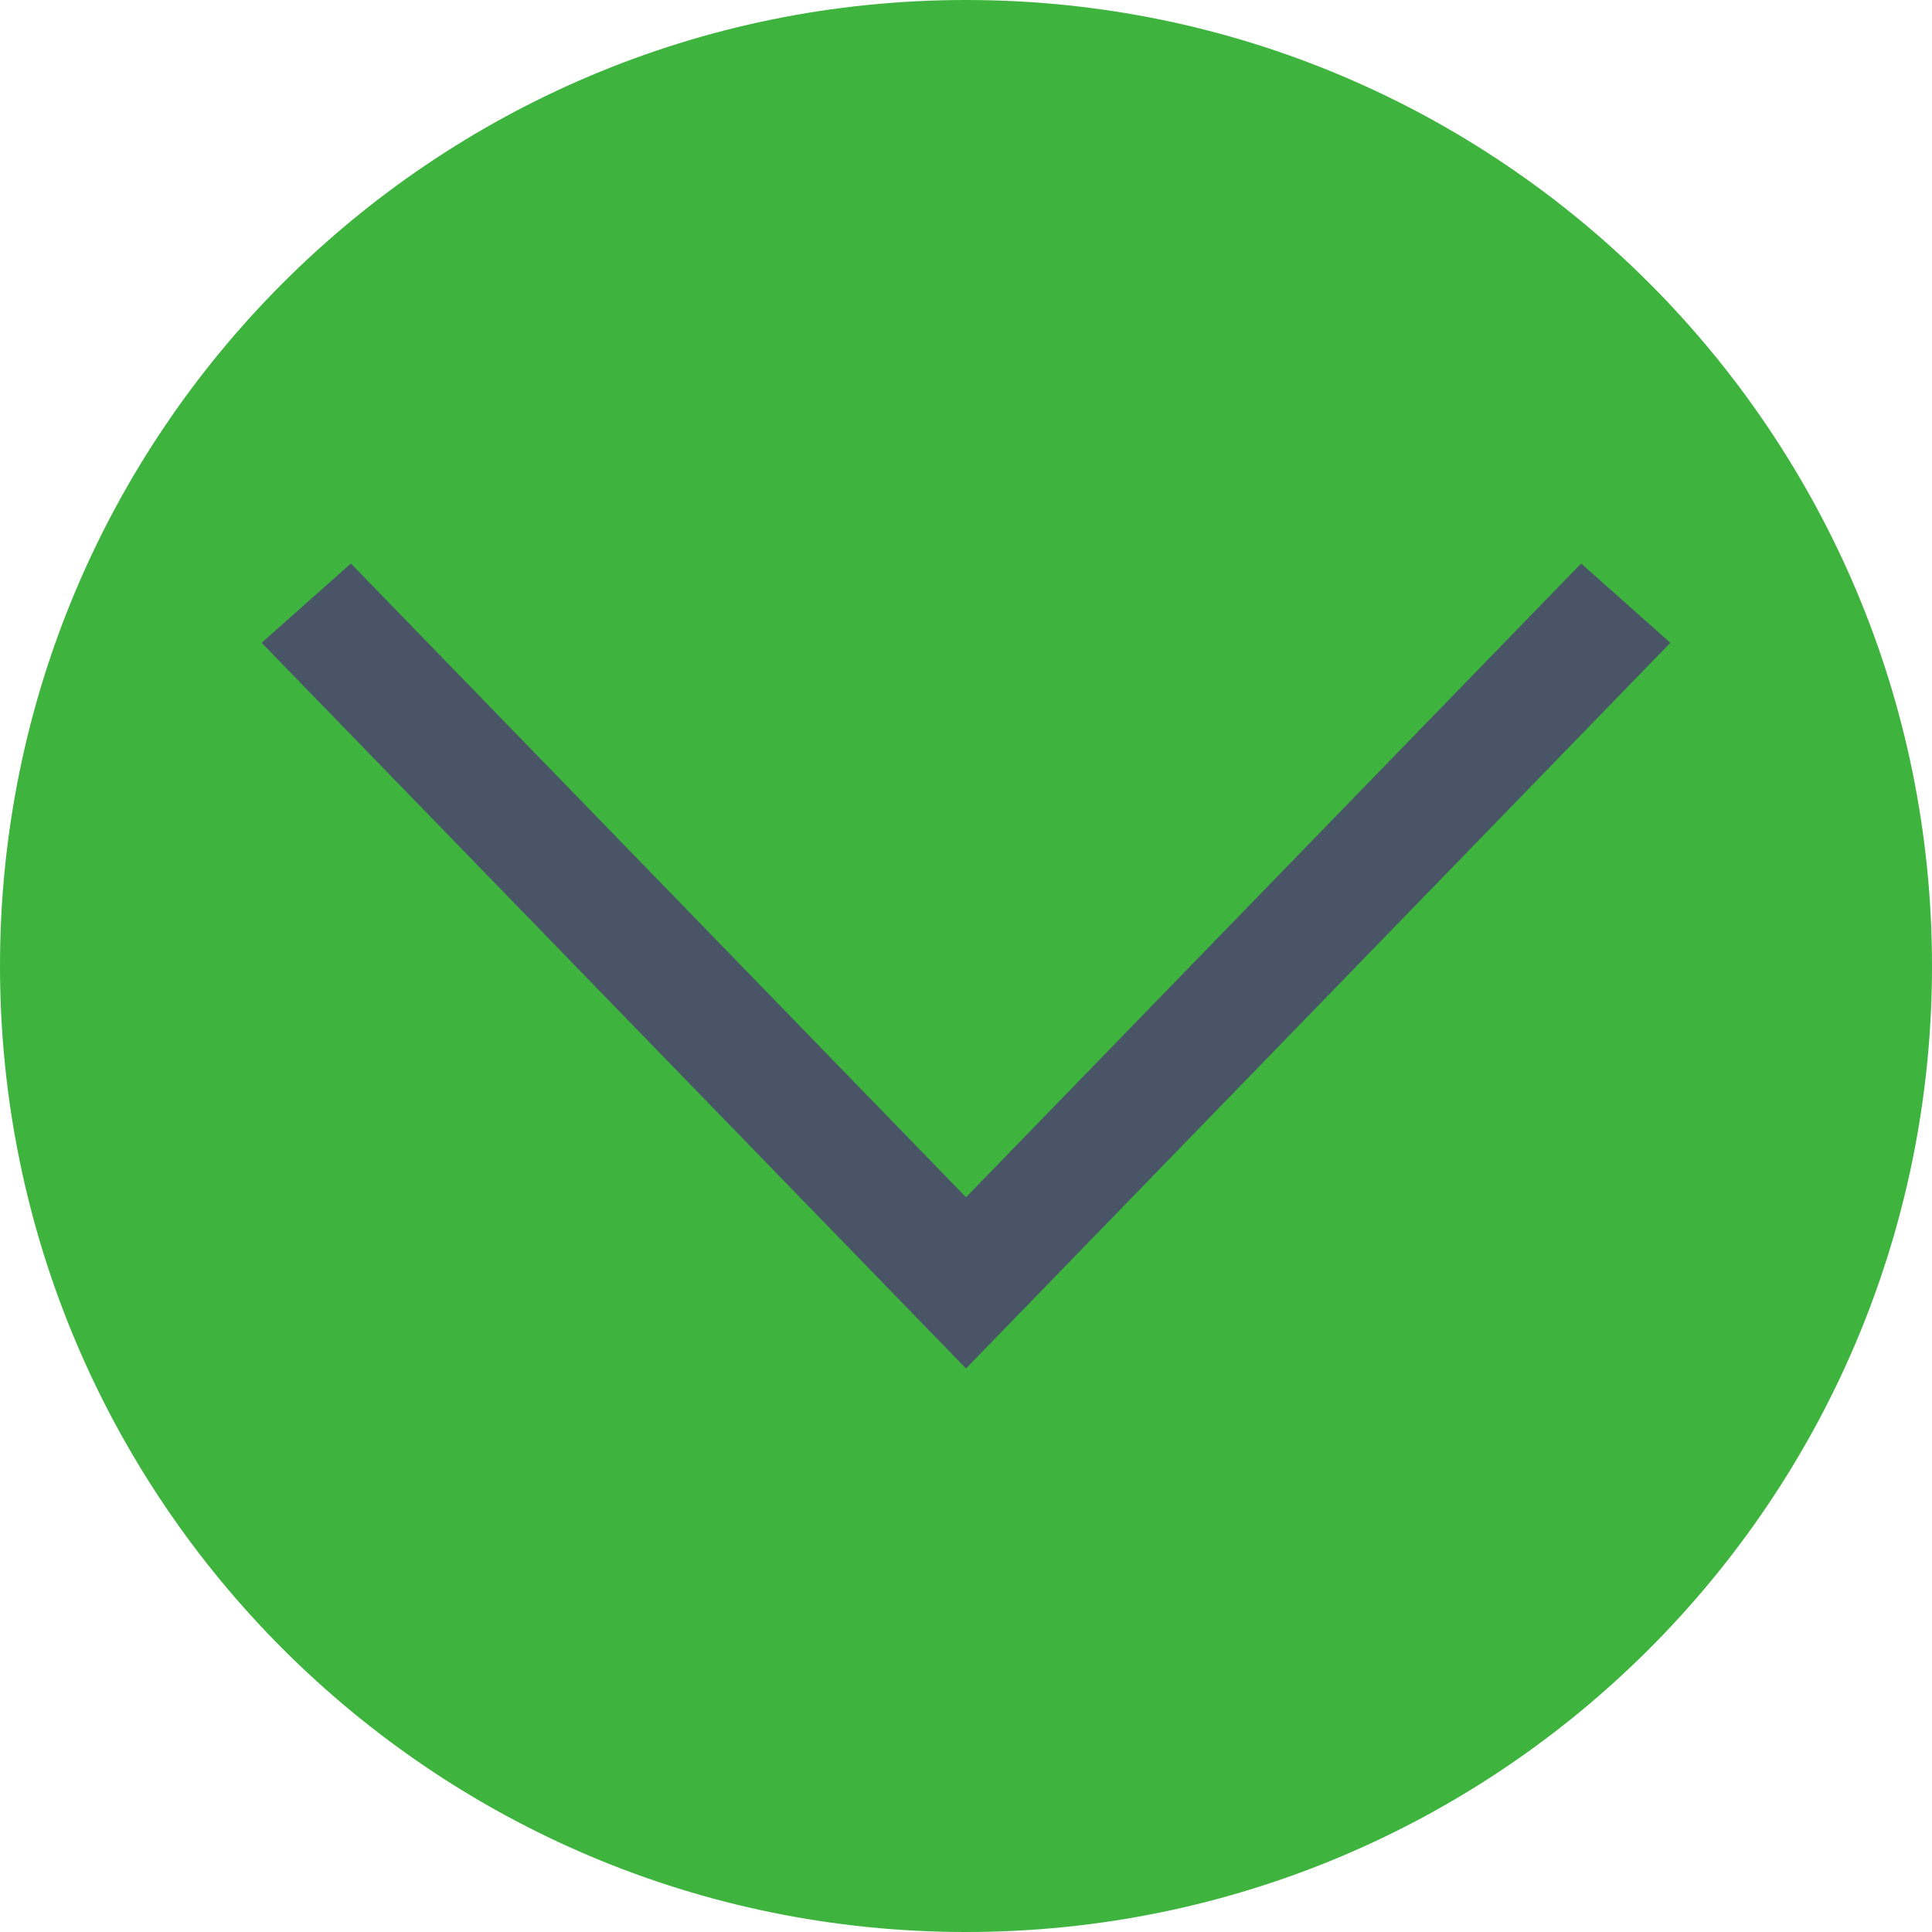
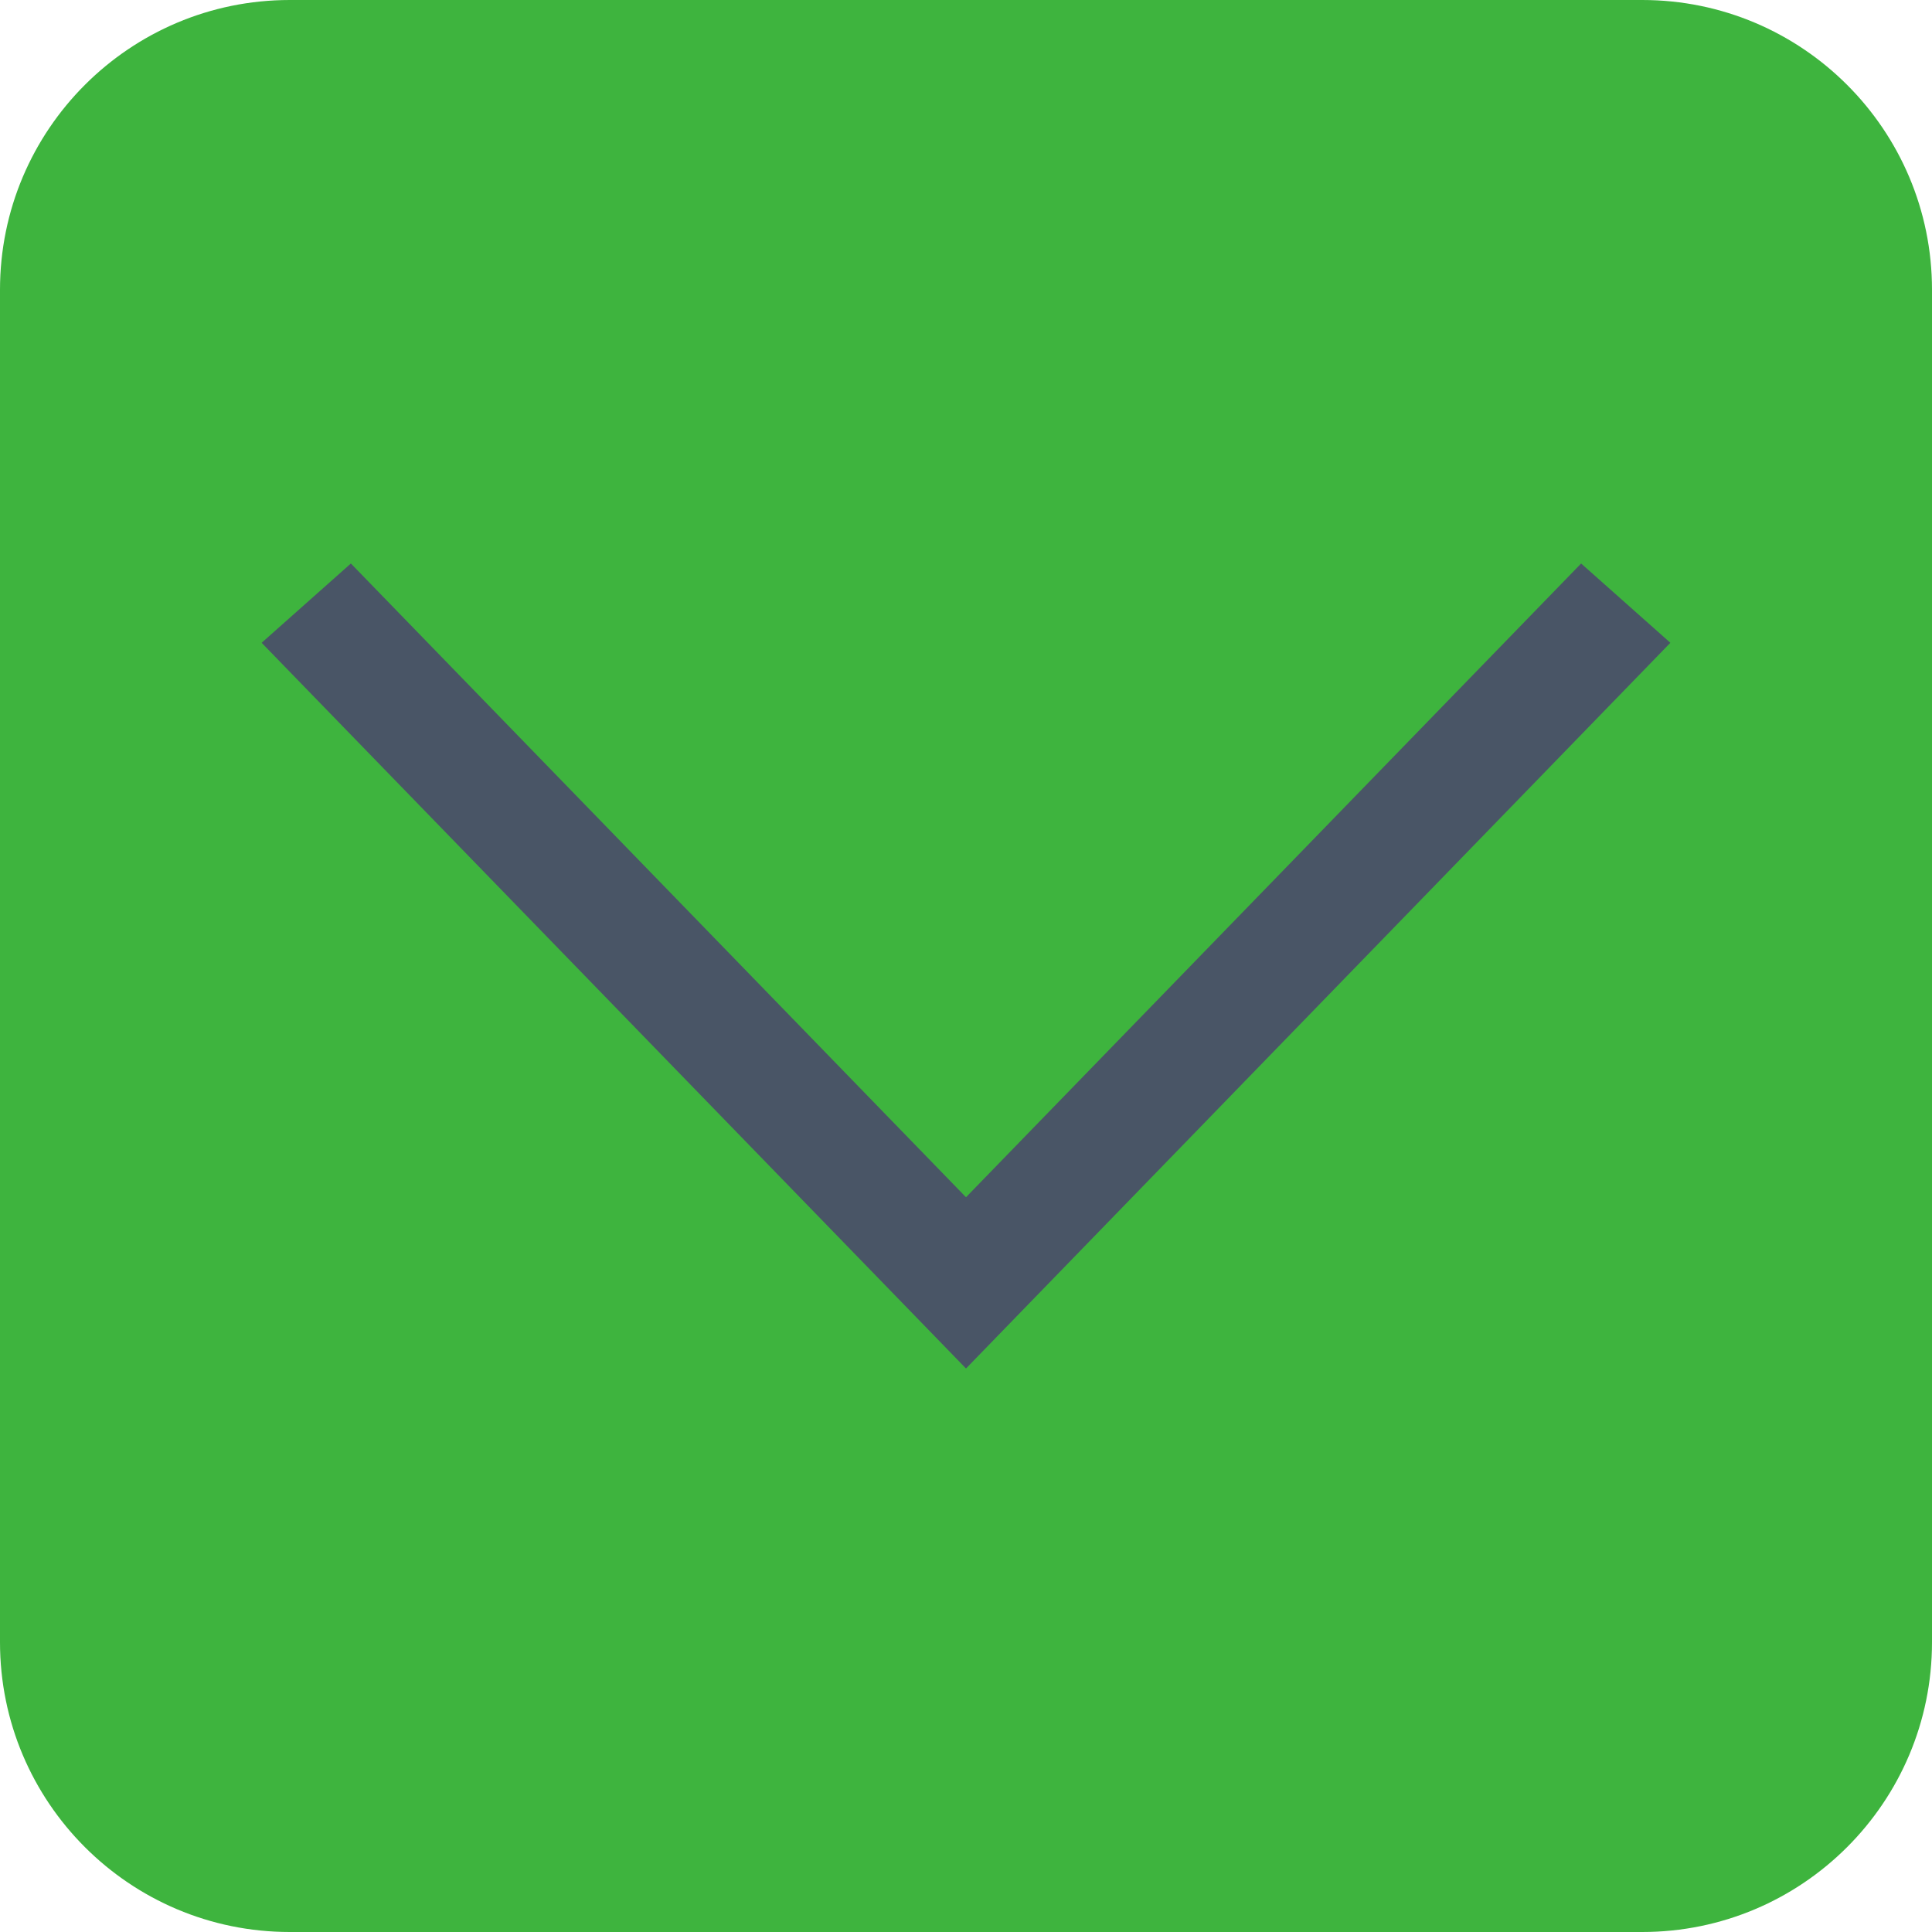
- <svg xmlns="http://www.w3.org/2000/svg" width="80px" height="80px" viewBox="-102.4 -102.4 1228.80 1228.80" class="icon" version="1.1" fill="#495566">
-   <g id="SVGRepo_bgCarrier" stroke-width="0">
-     <rect x="-102.4" y="-102.4" width="1228.80" height="1228.80" rx="614.4" fill="#3eb43e" strokewidth="0" />
+ <svg xmlns="http://www.w3.org/2000/svg" width="80px" height="80px" viewBox="-102.4 -102.4 1228.80 1228.80" class="icon" version="1.1" fill="#495566" stroke="#495566" stroke-width="0.01">
+   <g id="SVGRepo_bgCarrier" stroke-width="0" transform="translate(0,0), scale(1)">
+     <rect x="-102.4" y="-102.4" width="1228.80" height="1228.80" rx="184.32" fill="#3eb43e" strokewidth="0" />
  </g>
-   <g id="SVGRepo_tracerCarrier" stroke-linecap="round" stroke-linejoin="round" />
+   <g id="SVGRepo_tracerCarrier" stroke-linecap="round" stroke-linejoin="round" stroke="#CCCCCC" stroke-width="6.144" />
  <g id="SVGRepo_iconCarrier">
    <path d="M903.232 256l56.768 50.432L512 768 64 306.432 120.768 256 512 659.072z" fill="#495566" />
  </g>
</svg>
